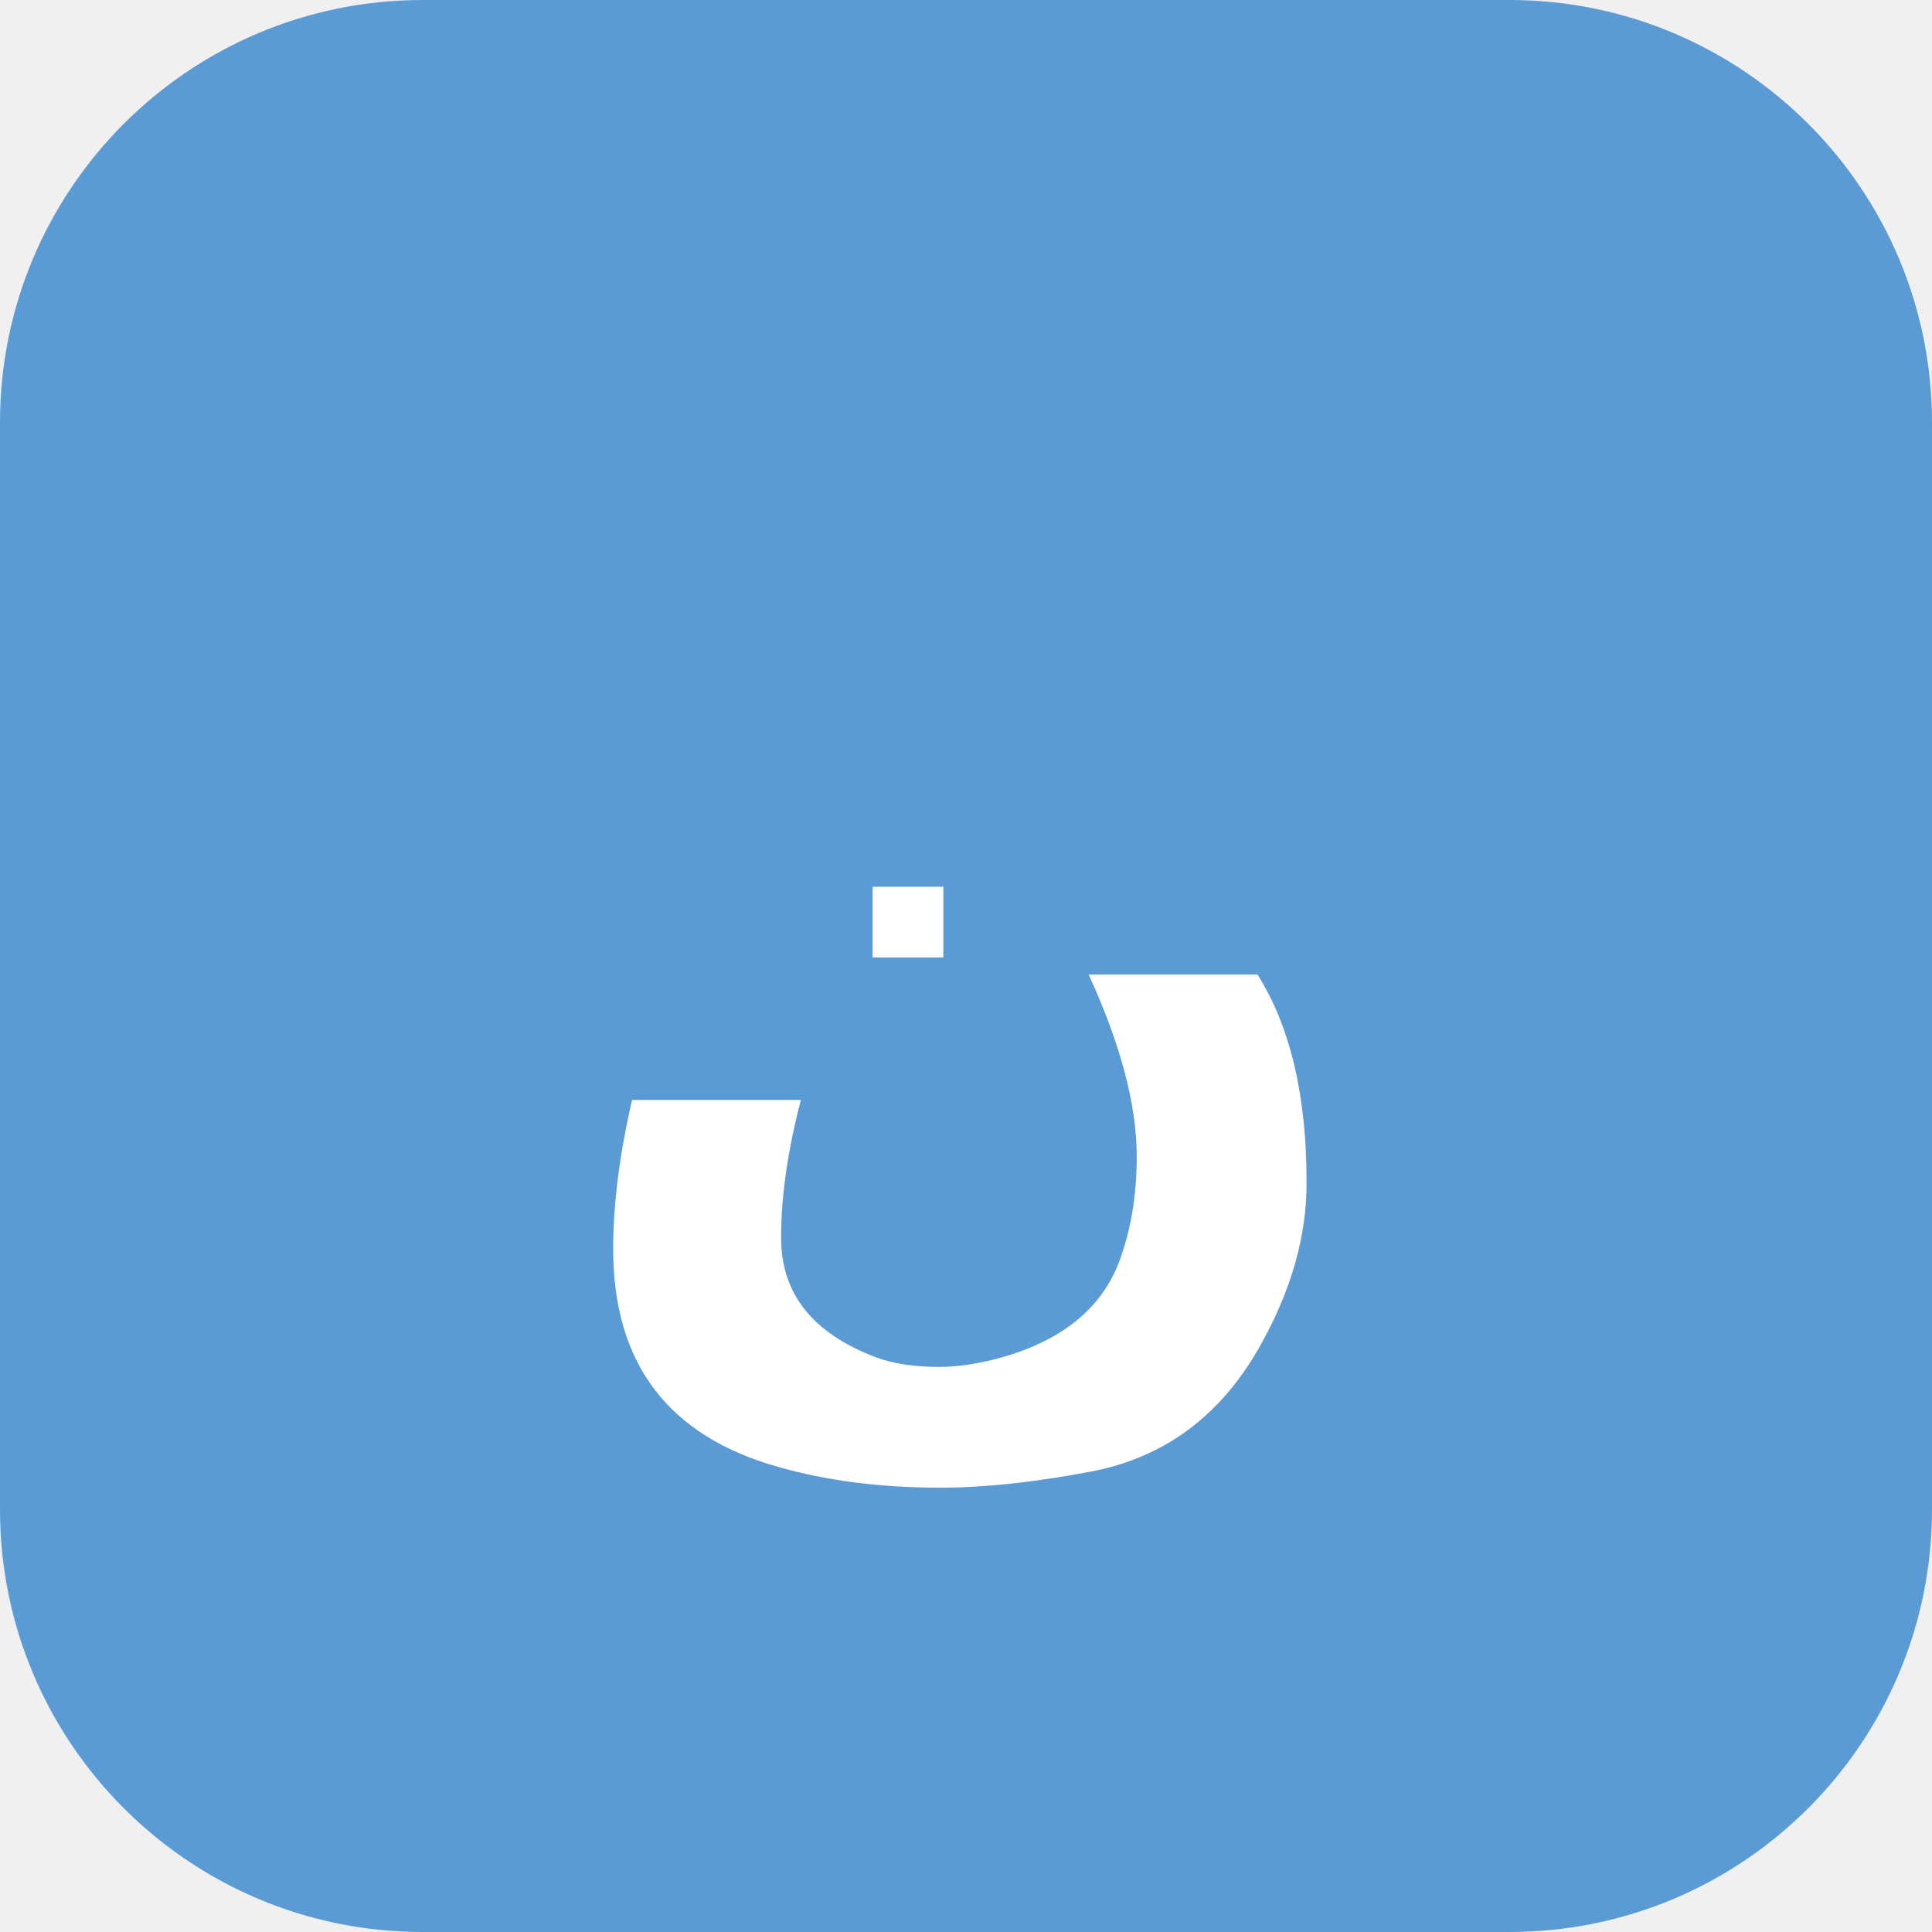
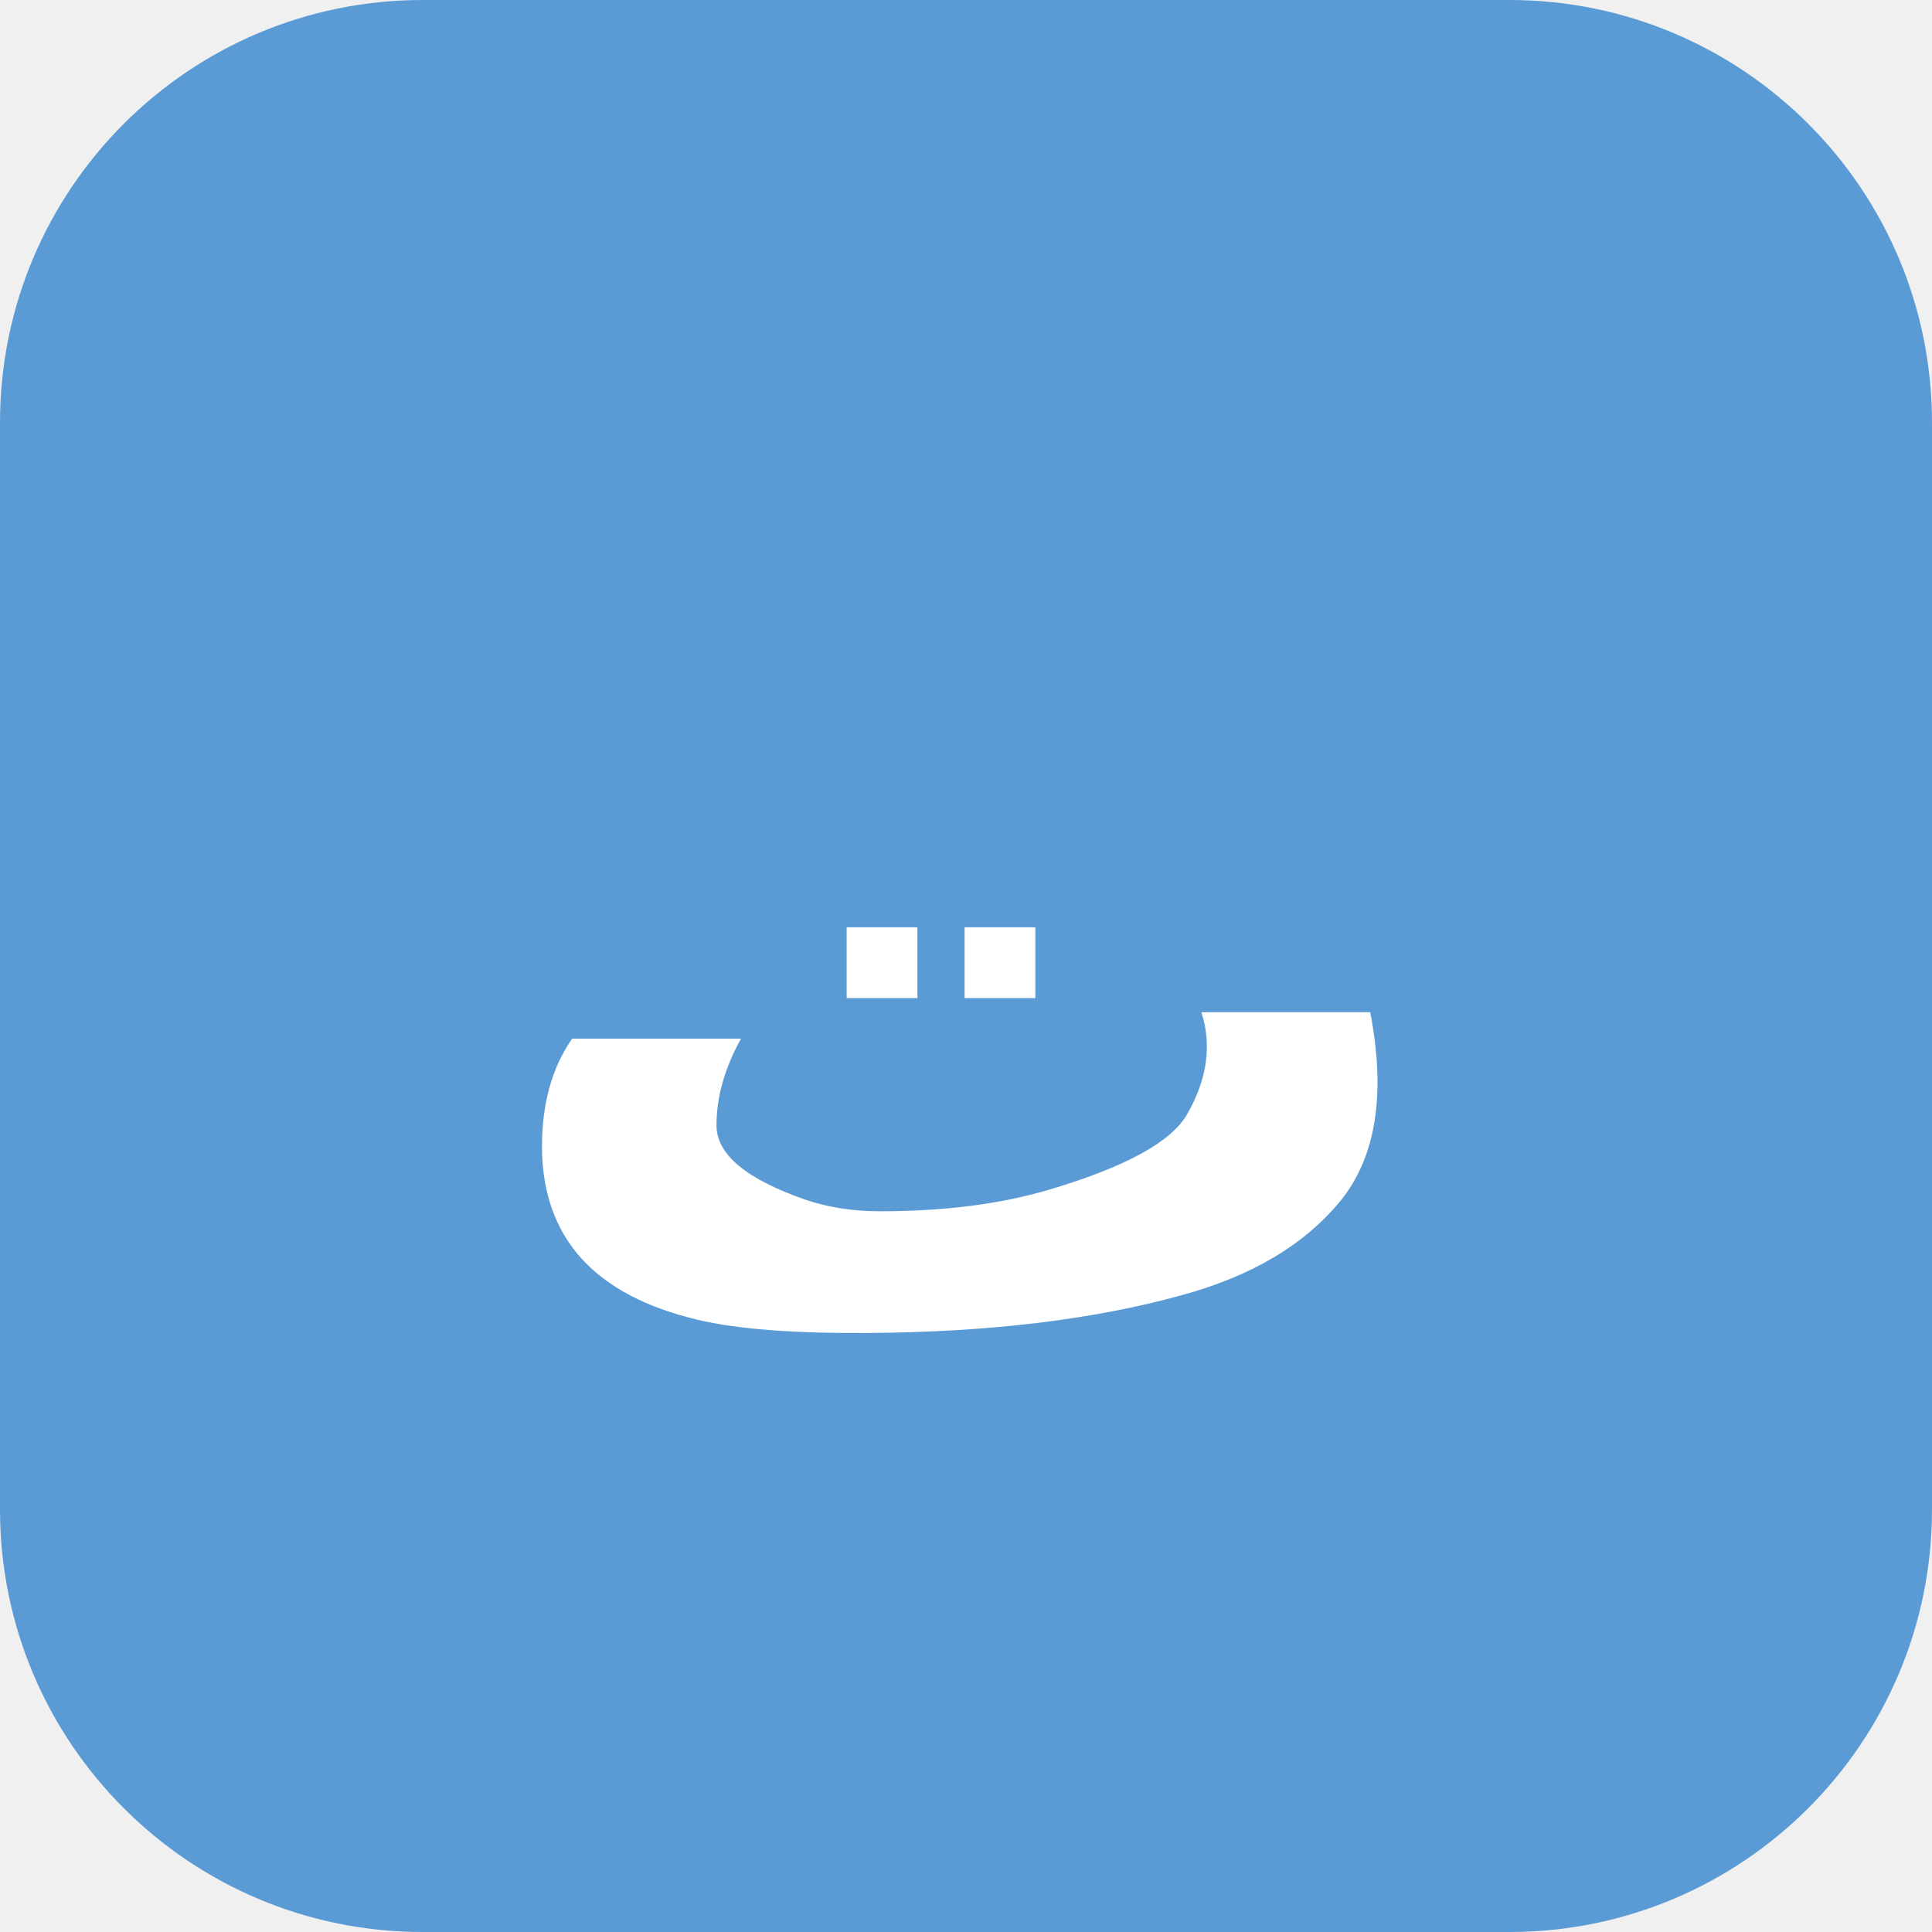
<svg xmlns="http://www.w3.org/2000/svg" viewBox="0 0 32 32">
  <rect width="32" height="32" rx="7" fill="#5b9bd5" />
-   <text x="16" y="22" font-family="'IBM Plex Sans Arabic', Arial, sans-serif" font-size="16" font-weight="700" fill="white" text-anchor="middle">ن</text>
+   <text x="16" y="22" font-family="'IBM Plex Sans Arabic', Arial, sans-serif" font-size="16" font-weight="700" fill="white" text-anchor="middle">ت</text>
</svg>
